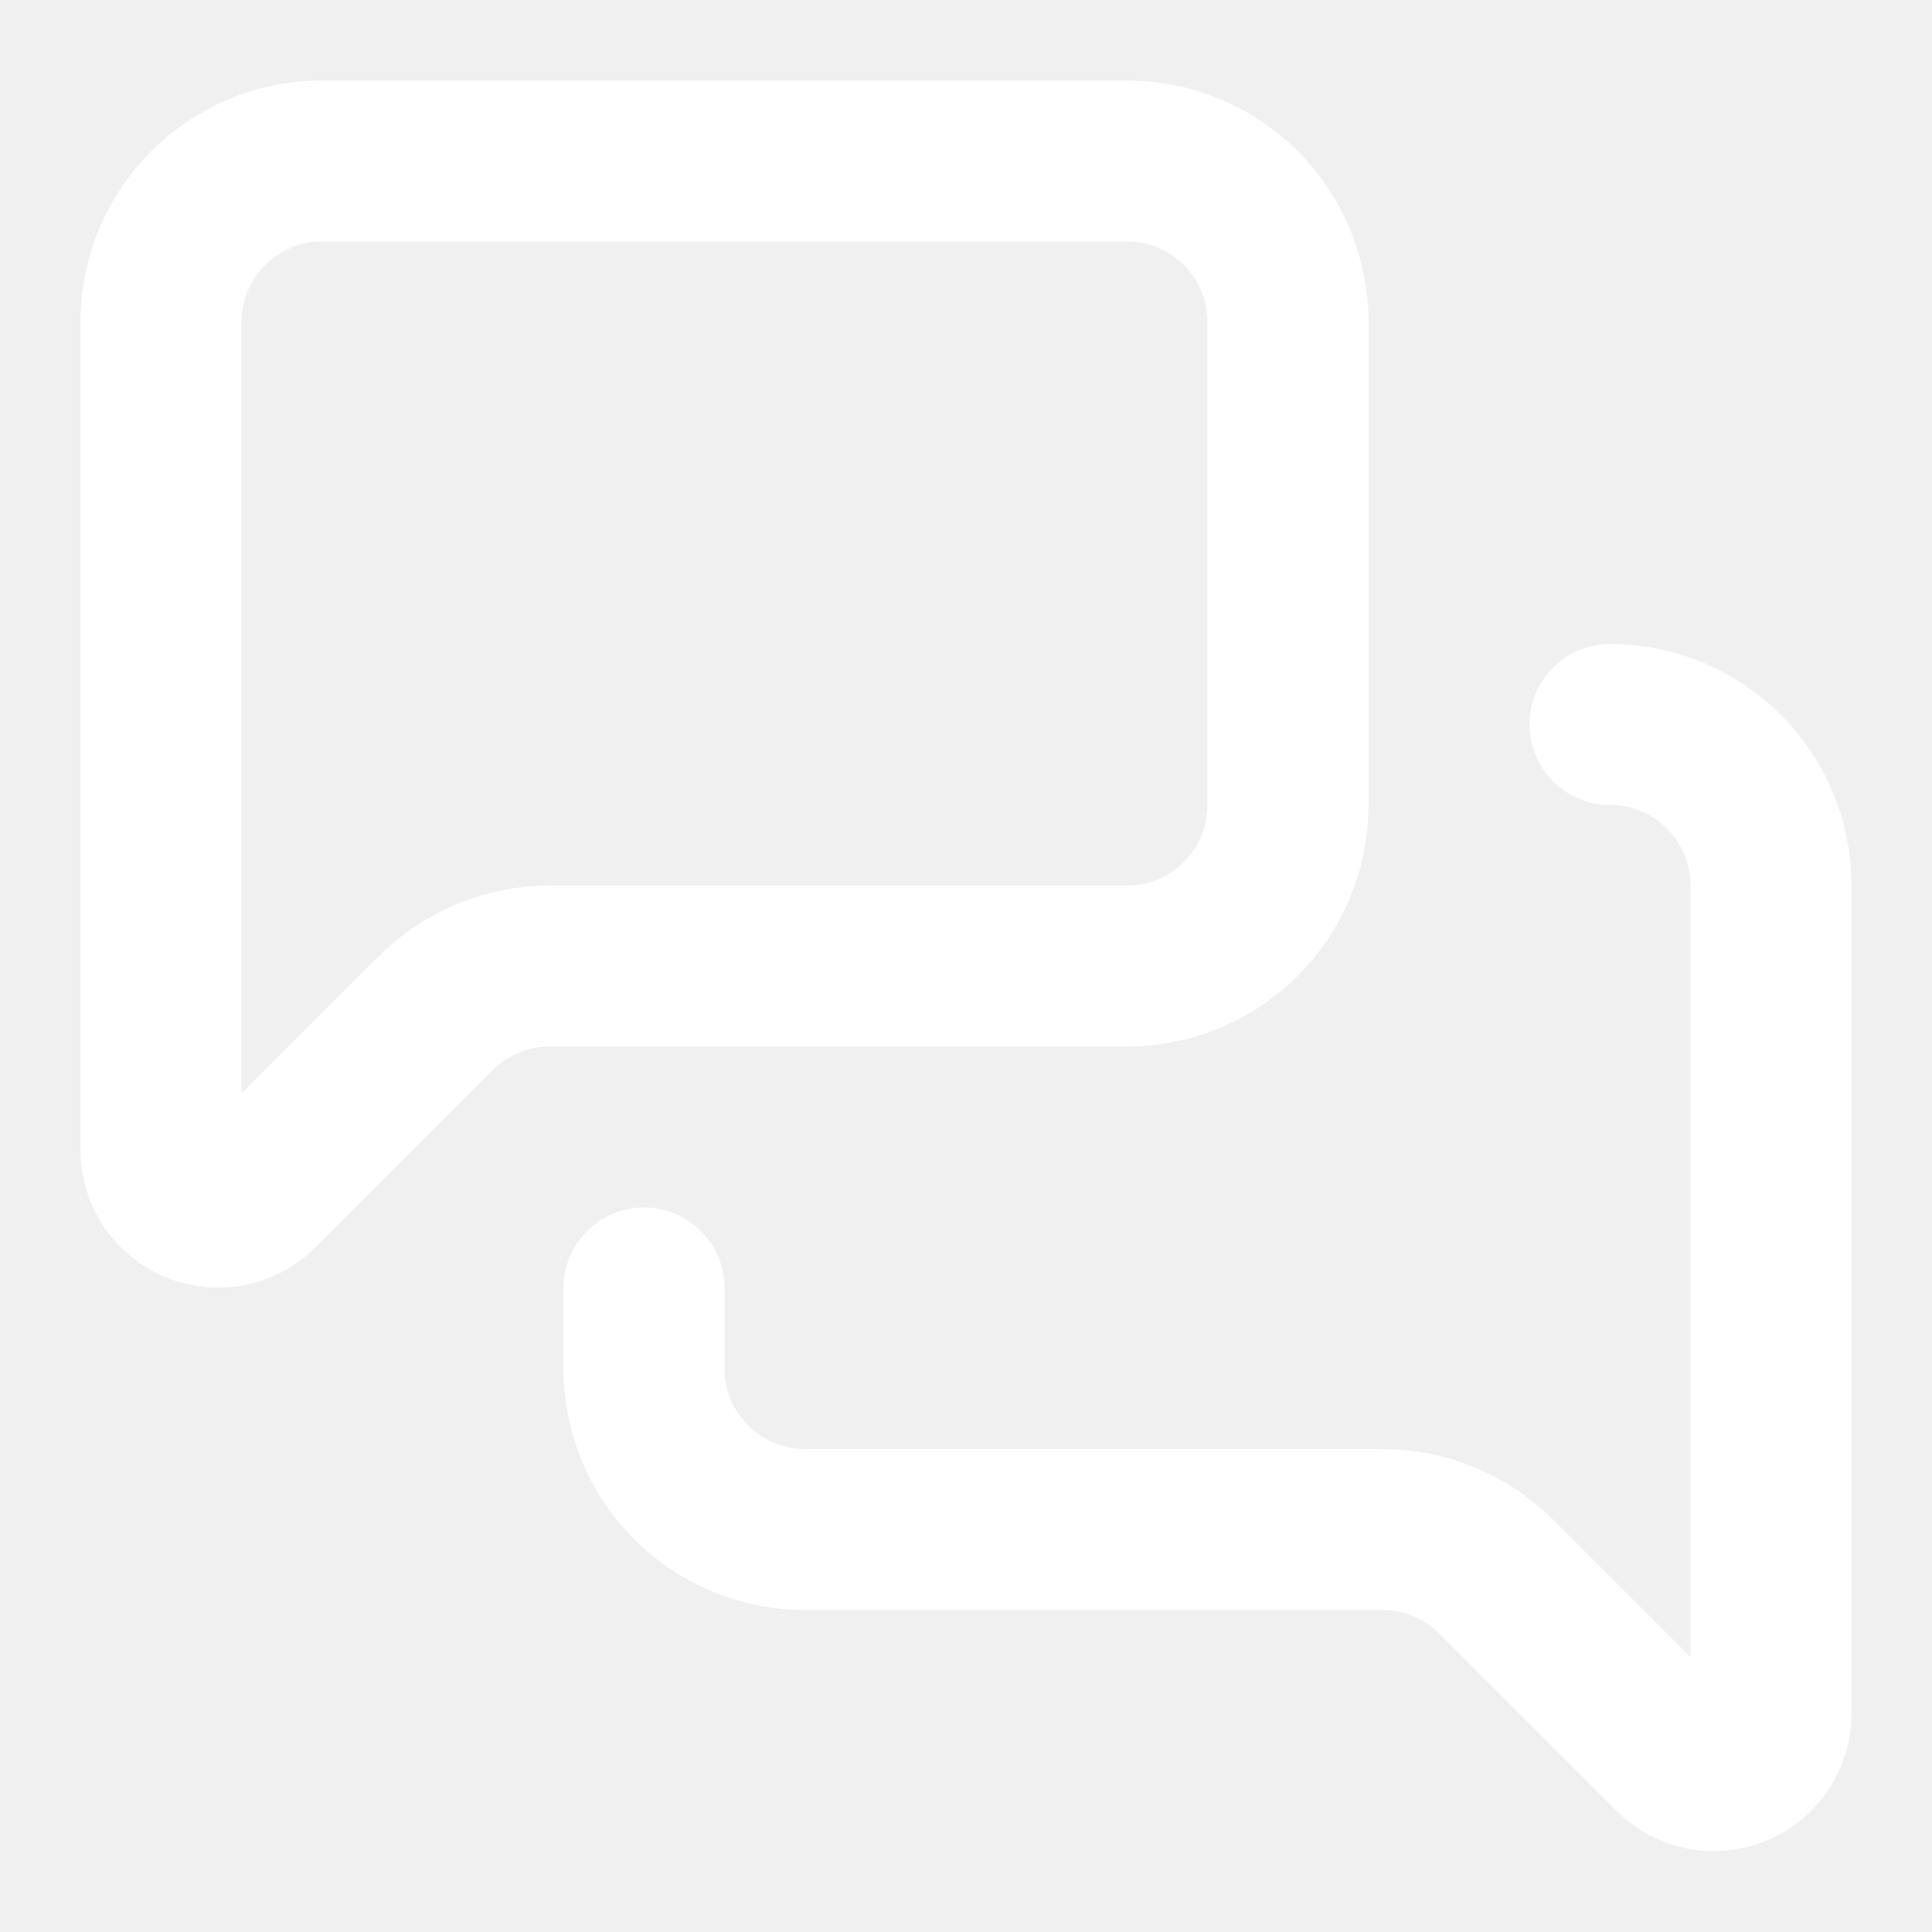
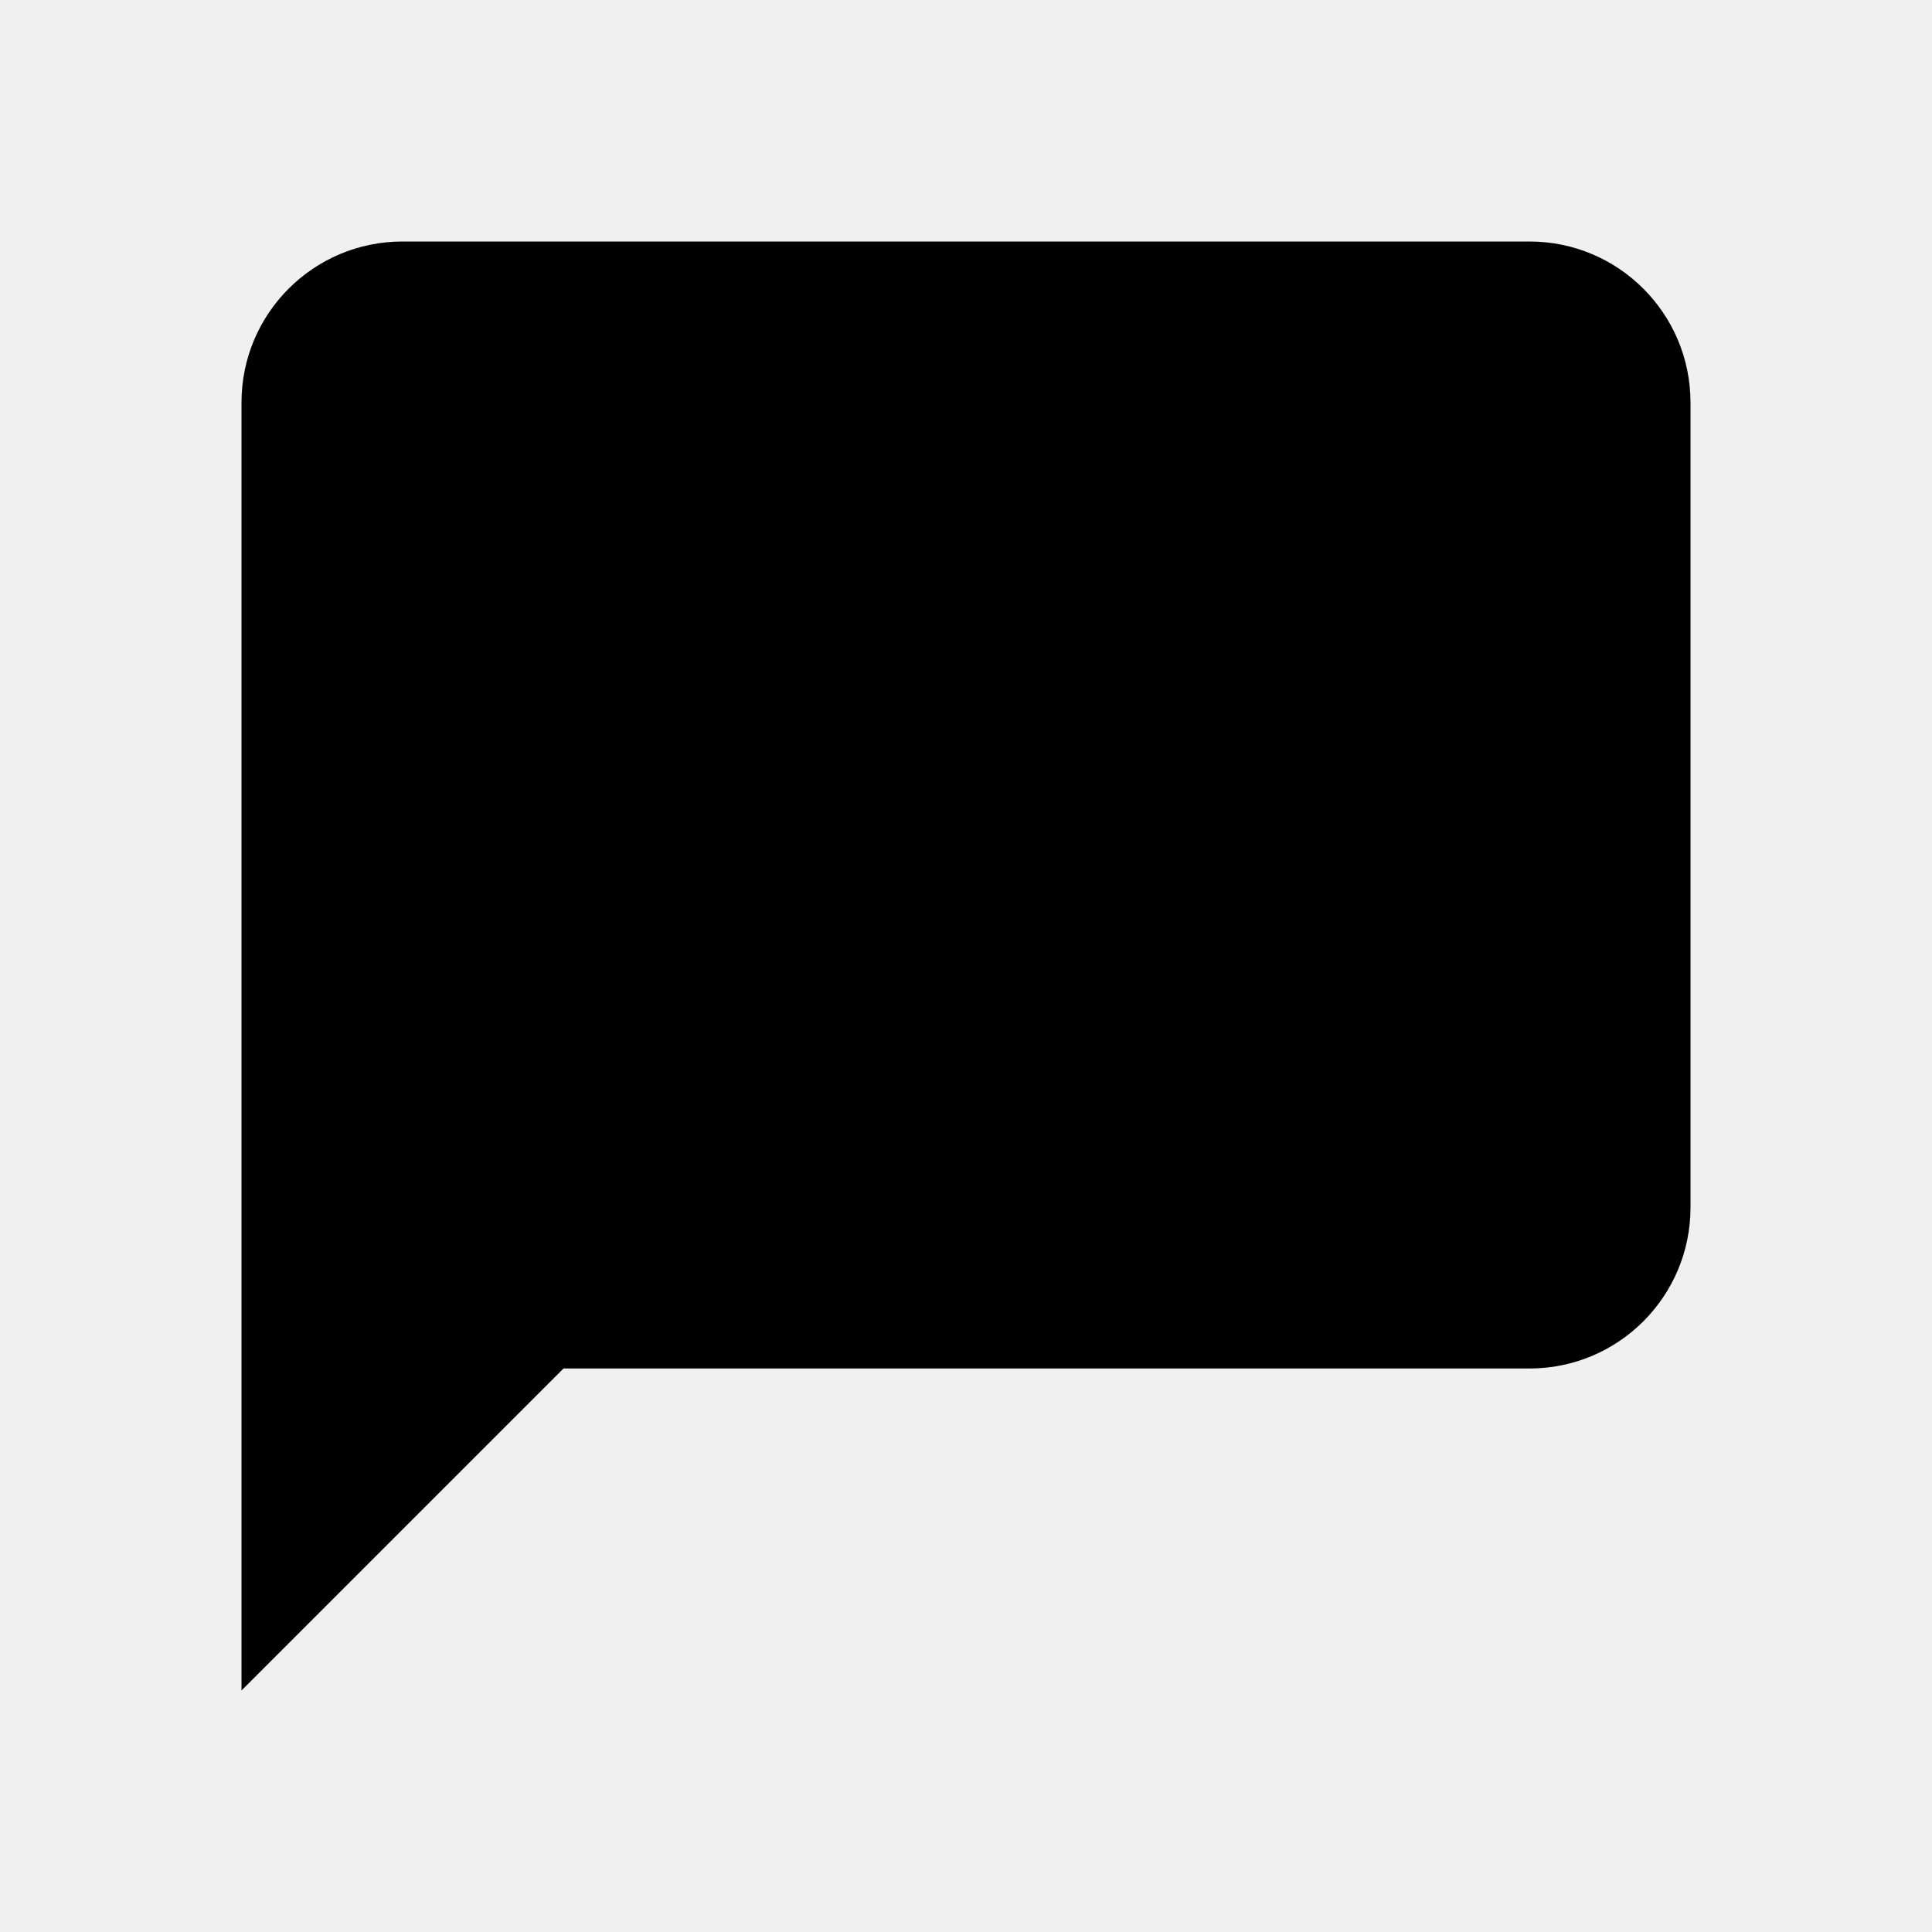
- <svg xmlns="http://www.w3.org/2000/svg" width="1em" height="1em" viewBox="0 0 24 24">
-   <path fill="none" stroke="white" stroke-linecap="round" stroke-linejoin="round" stroke-width="2" d="M16 10a2 2 0 0 1-2 2H6.828a2 2 0 0 0-1.414.586l-2.202 2.202A.71.71 0 0 1 2 14.286V4a2 2 0 0 1 2-2h10a2 2 0 0 1 2 2zm4-1a2 2 0 0 1 2 2v10.286a.71.71 0 0 1-1.212.502l-2.202-2.202A2 2 0 0 0 17.172 19H10a2 2 0 0 1-2-2v-1" />
+ <svg xmlns="http://www.w3.org/2000/svg" width="512" height="512" viewBox="0 0 512 512">
+   <g transform="scale(21.3333)" fill="currentColor">
+     <path d="M21 15a2 2 0 0 1-2 2H7l-4 4V5a2 2 0 0 1 2-2h14a2 2 0 0 1 2 2z" />
+   </g>
</svg>
